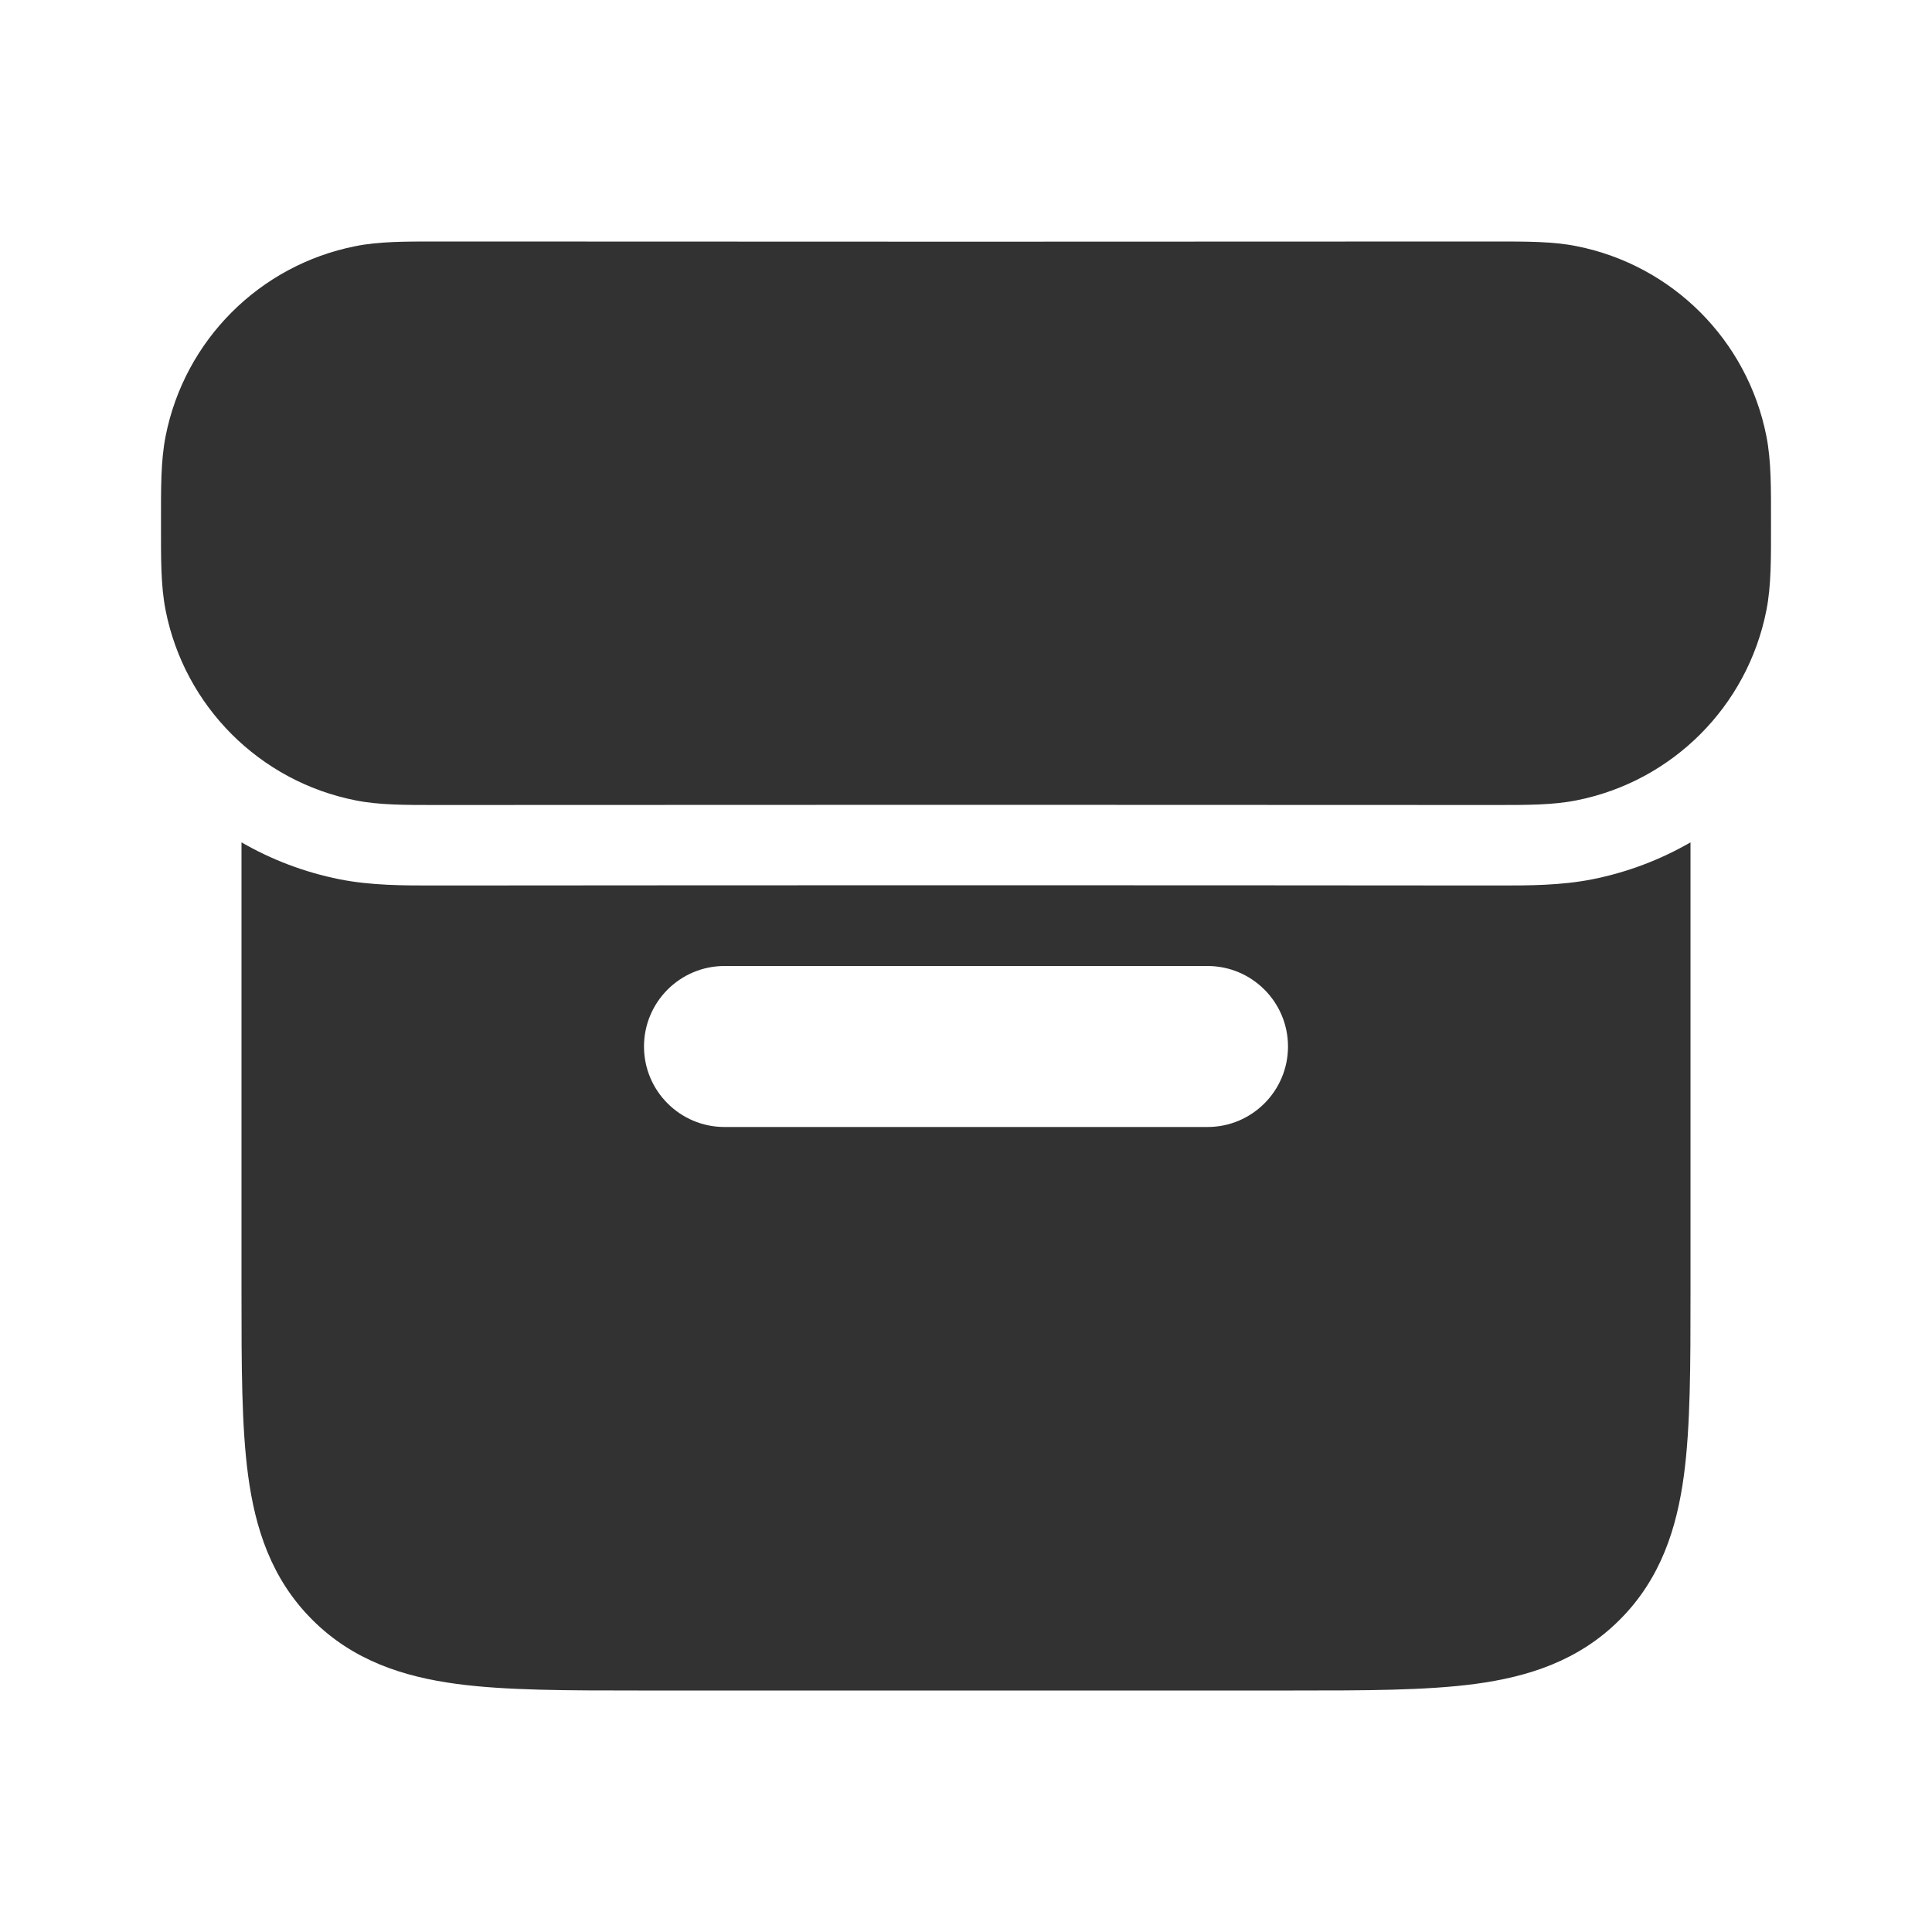
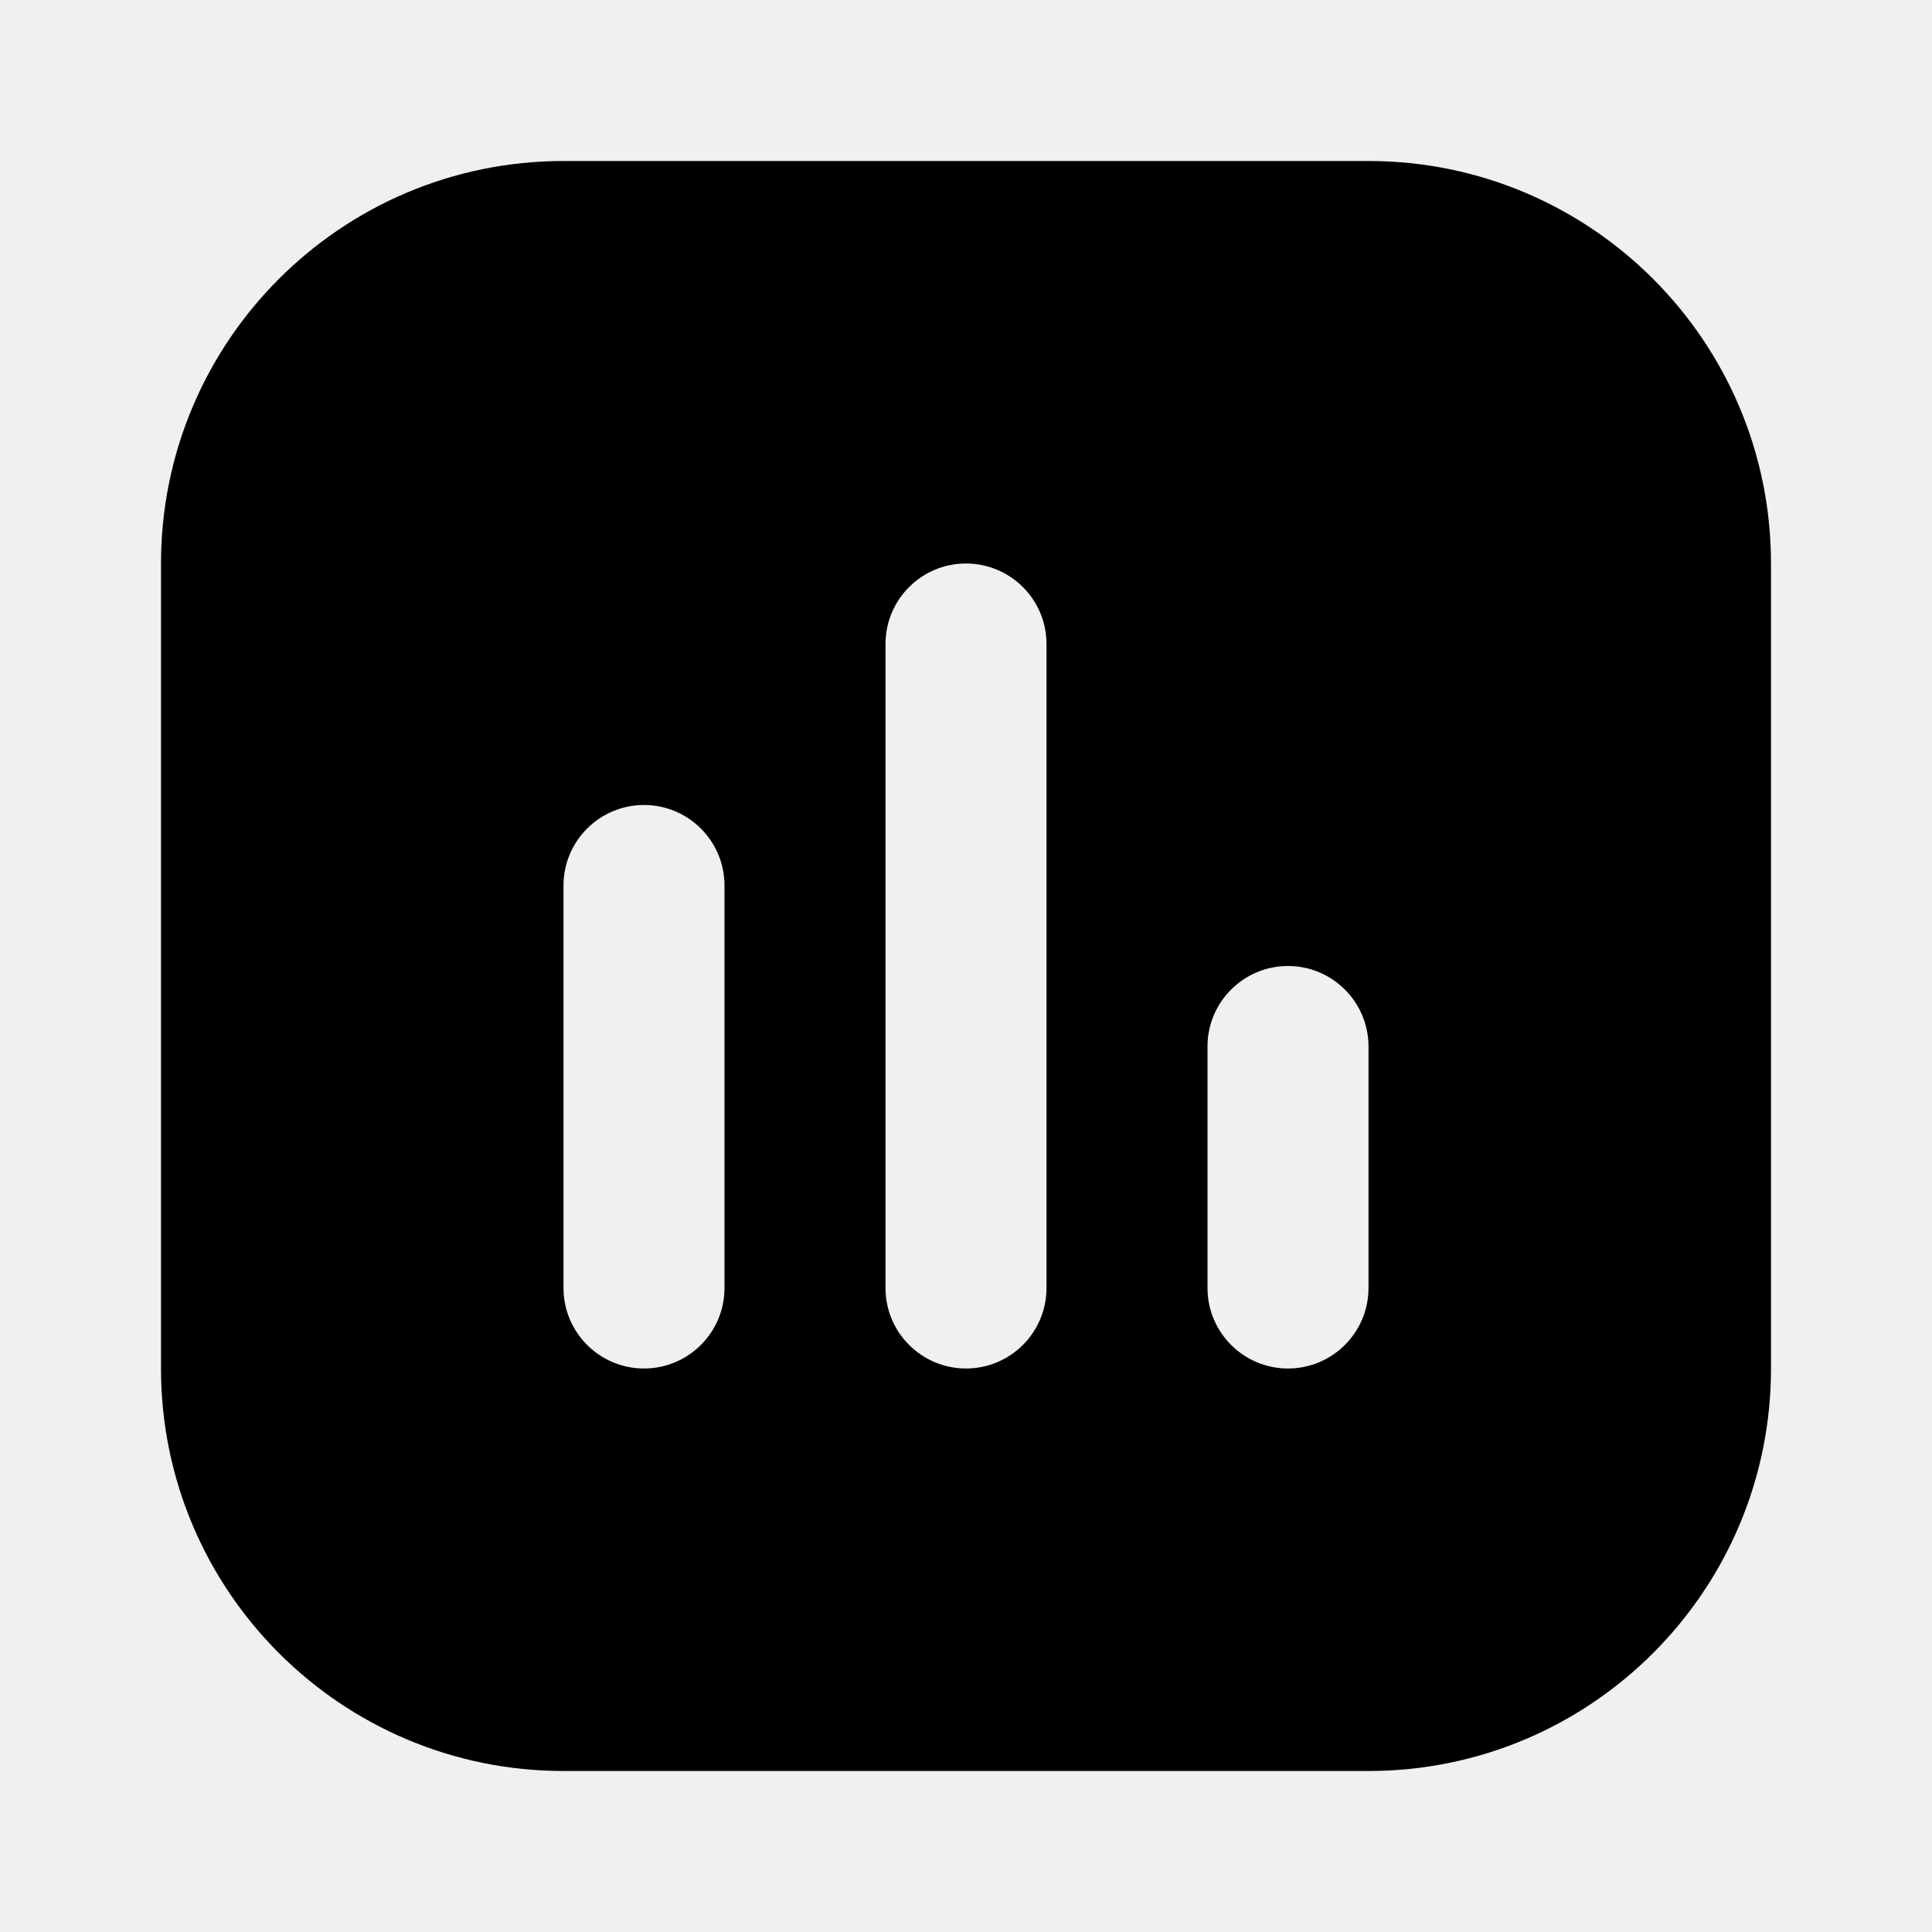
<svg xmlns="http://www.w3.org/2000/svg" width="800px" height="800px" viewBox="0 0 24 24" fill="none">
-   <rect width="24" height="24" fill="white" />
-   <path fill-rule="evenodd" clip-rule="evenodd" d="M22 6.5C22 6.917 22.005 7.271 21.942 7.585C21.706 8.775 20.775 9.706 19.585 9.942C19.292 10.001 18.965 10 18.584 10C14.195 9.997 9.805 9.997 5.416 10C5.035 10 4.707 10.001 4.415 9.942C3.225 9.706 2.294 8.775 2.058 7.585C1.995 7.271 2 6.917 2 6.5C2 6.083 1.995 5.729 2.058 5.415C2.294 4.225 3.225 3.294 4.415 3.058C4.707 2.999 5.035 3 5.416 3C9.805 3.003 14.195 3.003 18.584 3C18.965 3 19.292 2.999 19.585 3.058C20.775 3.294 21.706 4.225 21.942 5.415C22.005 5.729 22 6.083 22 6.5Z" fill="#323232" />
-   <path fill-rule="evenodd" clip-rule="evenodd" d="M3 16.066L3 10.464C3.372 10.679 3.783 10.836 4.219 10.923C4.611 11.001 5.026 11 5.371 11L5.417 11C9.805 10.996 14.194 10.996 18.583 11L18.629 11C18.973 11 19.388 11.001 19.78 10.923C20.217 10.836 20.628 10.679 21 10.464L21 16.066C21 16.952 21 17.716 20.918 18.328C20.83 18.983 20.631 19.612 20.121 20.121C19.612 20.631 18.983 20.83 18.328 20.918C17.716 21 16.952 21 16.066 21H7.934C7.048 21 6.284 21 5.672 20.918C5.017 20.83 4.388 20.631 3.879 20.121C3.369 19.612 3.17 18.983 3.082 18.328C3 17.716 3 16.952 3 16.066ZM9 12C8.448 12 8 12.448 8 13C8 13.552 8.448 14 9 14H15C15.552 14 16 13.552 16 13C16 12.448 15.552 12 15 12H9Z" fill="#323232" />
+   <path fill-rule="evenodd" clip-rule="evenodd" d="M7 2C4.239 2 2 4.239 2 7V17C2 19.761 4.239 22 7 22H17C19.761 22 22 19.761 22 17V7C22 4.239 19.761 2 17 2H7ZM13 8C13 7.448 12.552 7 12 7C11.448 7 11 7.448 11 8V16C11 16.552 11.448 17 12 17C12.552 17 13 16.552 13 16V8ZM8 10C8.552 10 9 10.448 9 11V16C9 16.552 8.552 17 8 17C7.448 17 7 16.552 7 16V11C7 10.448 7.448 10 8 10ZM16 12C16.552 12 17 12.448 17 13V16C17 16.552 16.552 17 16 17C15.448 17 15 16.552 15 16V13C15 12.448 15.448 12 16 12Z" fill="#000000" />
</svg>
